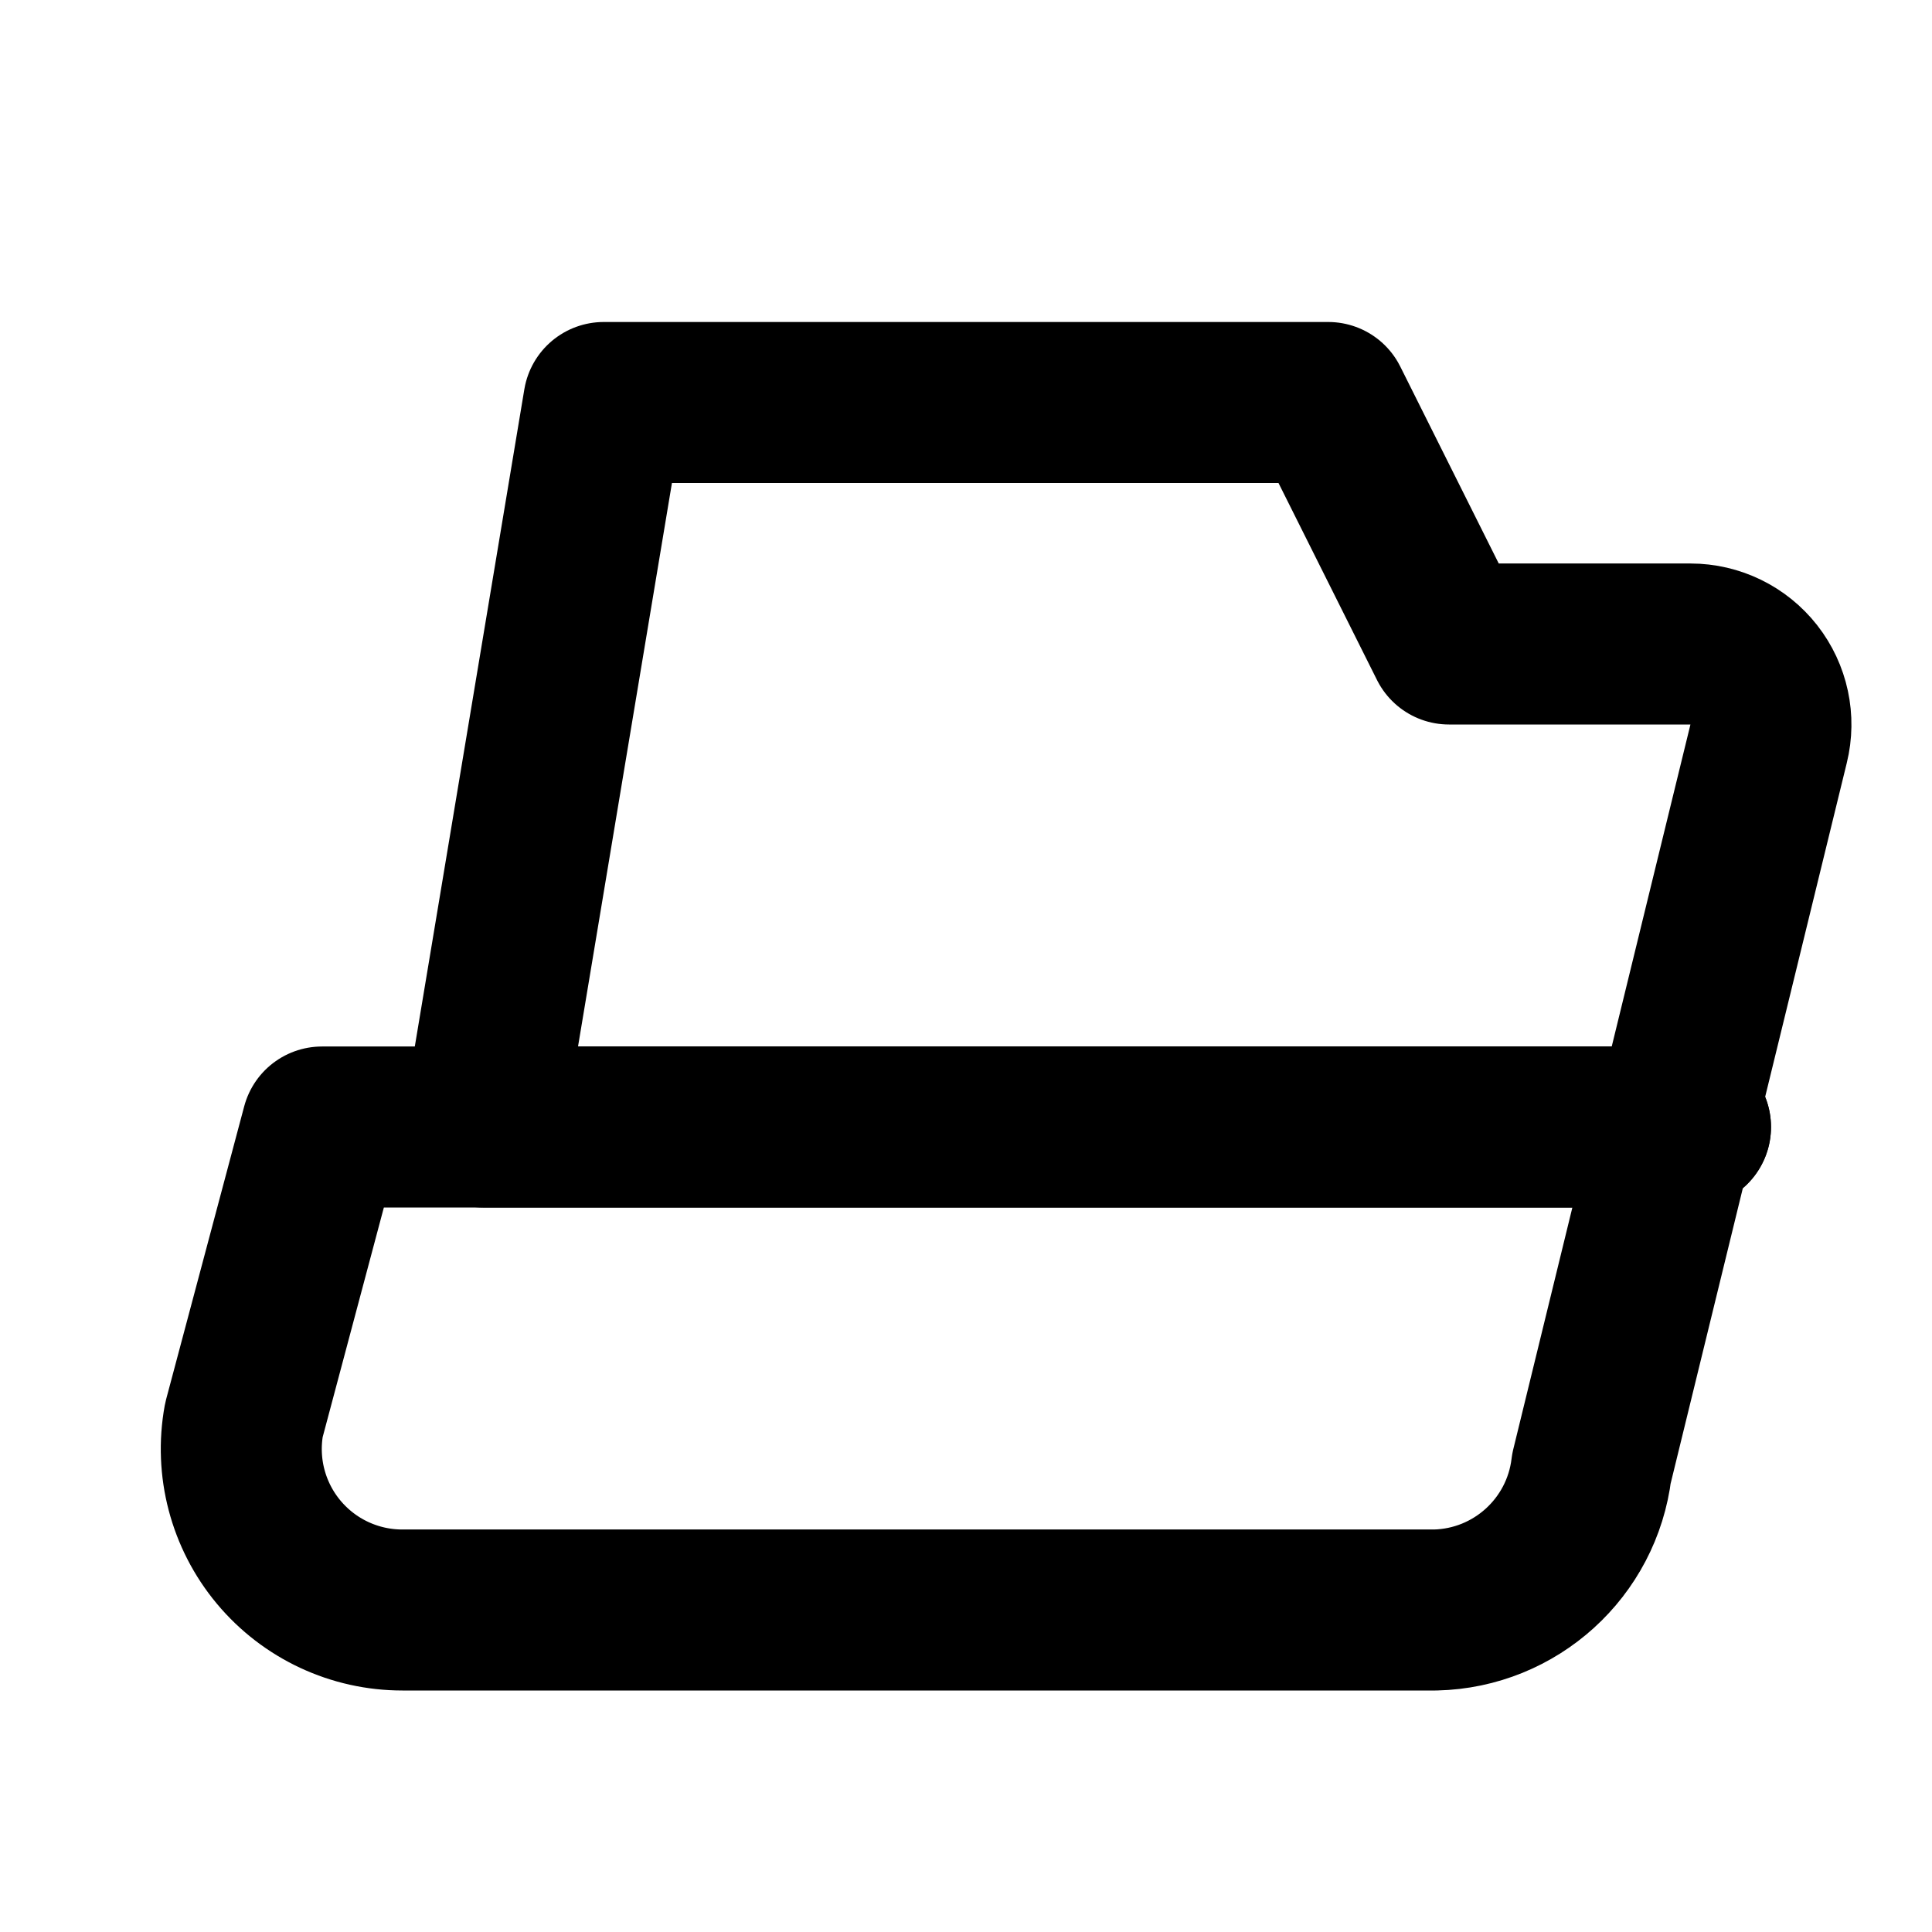
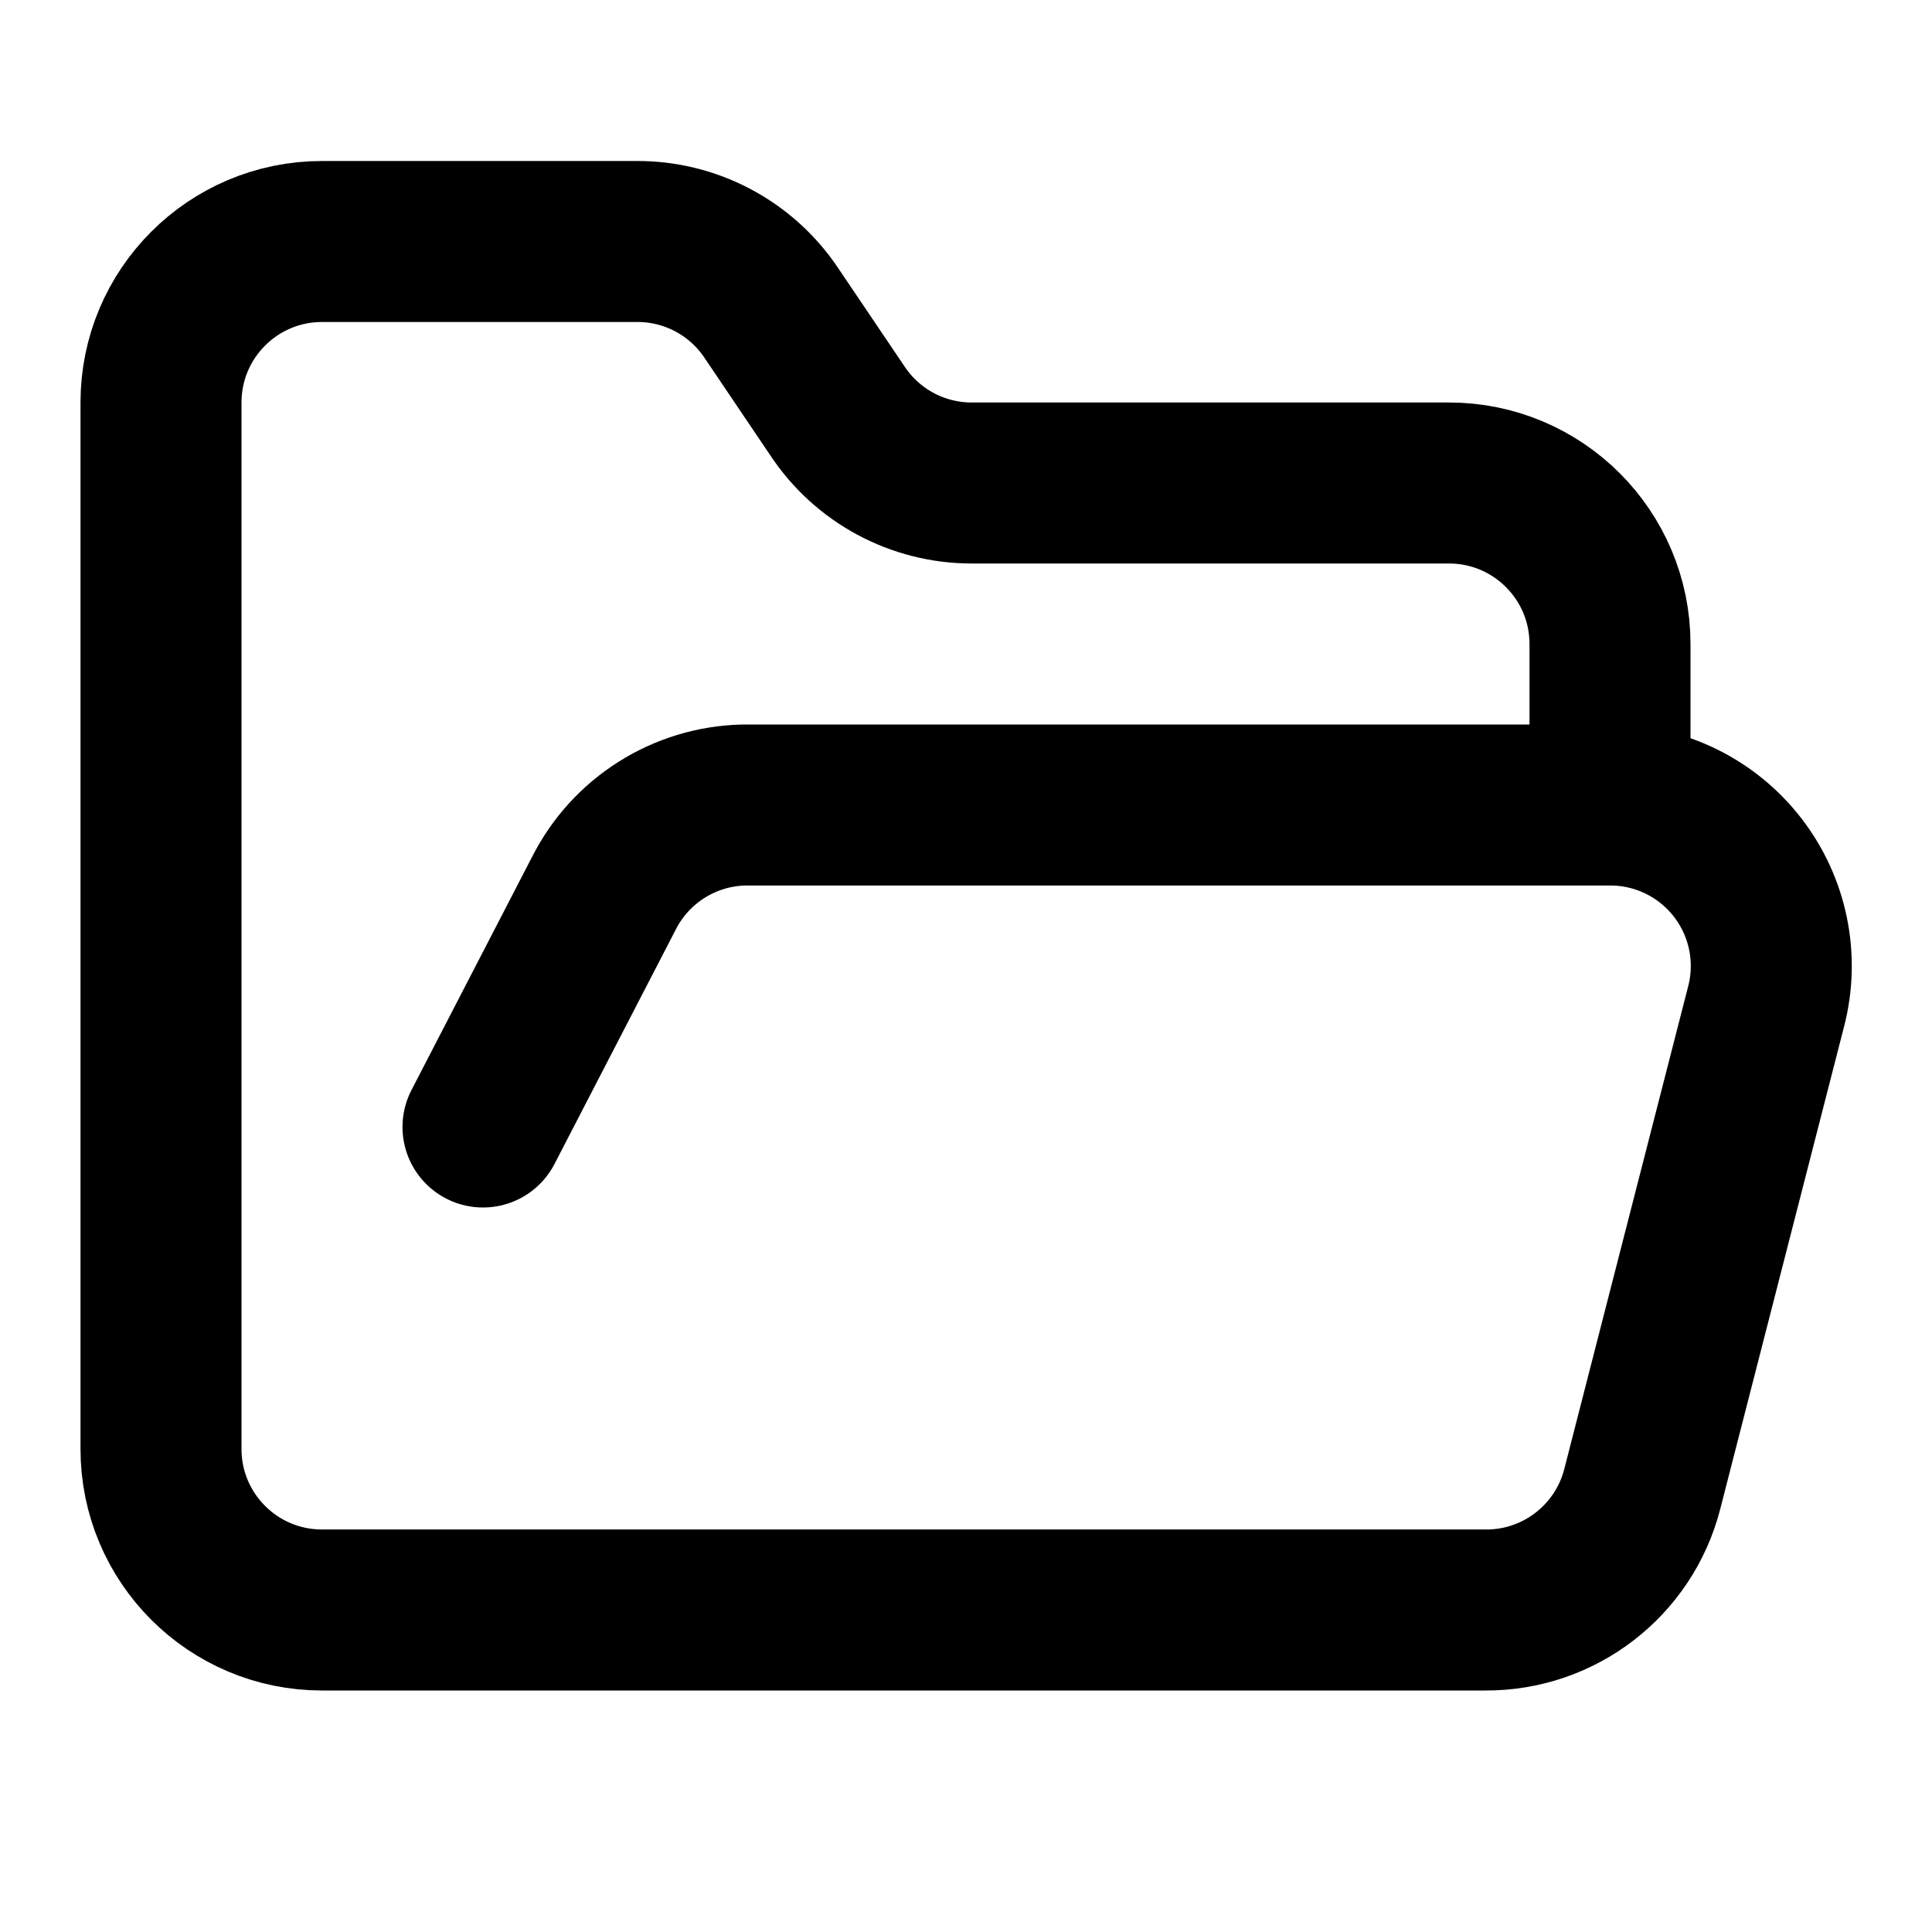
<svg xmlns="http://www.w3.org/2000/svg" width="24" height="24" viewBox="0 0 24 24" fill="none" stroke="currentColor" stroke-width="2" stroke-linecap="round" stroke-linejoin="round">
-   <path d="m6 14 1.5-9h9L18 8h3a1 1 0 0 1 .97 1.24l-2.2 9A2 2 0 0 1 17.83 20H5a2 2 0 0 1-1.97-2.36L4 14h17" />
-   <path d="M6 14h15" />
+   <path d="m6 14 1.5-2.9A2 2 0 0 1 9.24 10H20a2 2 0 0 1 1.94 2.5l-1.54 6a2 2 0 0 1-1.95 1.5H4a2 2 0 0 1-2-2V5a2 2 0 0 1 2-2h3.9a2 2 0 0 1 1.69.9l.81 1.2a2 2 0 0 0 1.67.9H18a2 2 0 0 1 2 2v2" />
</svg>
